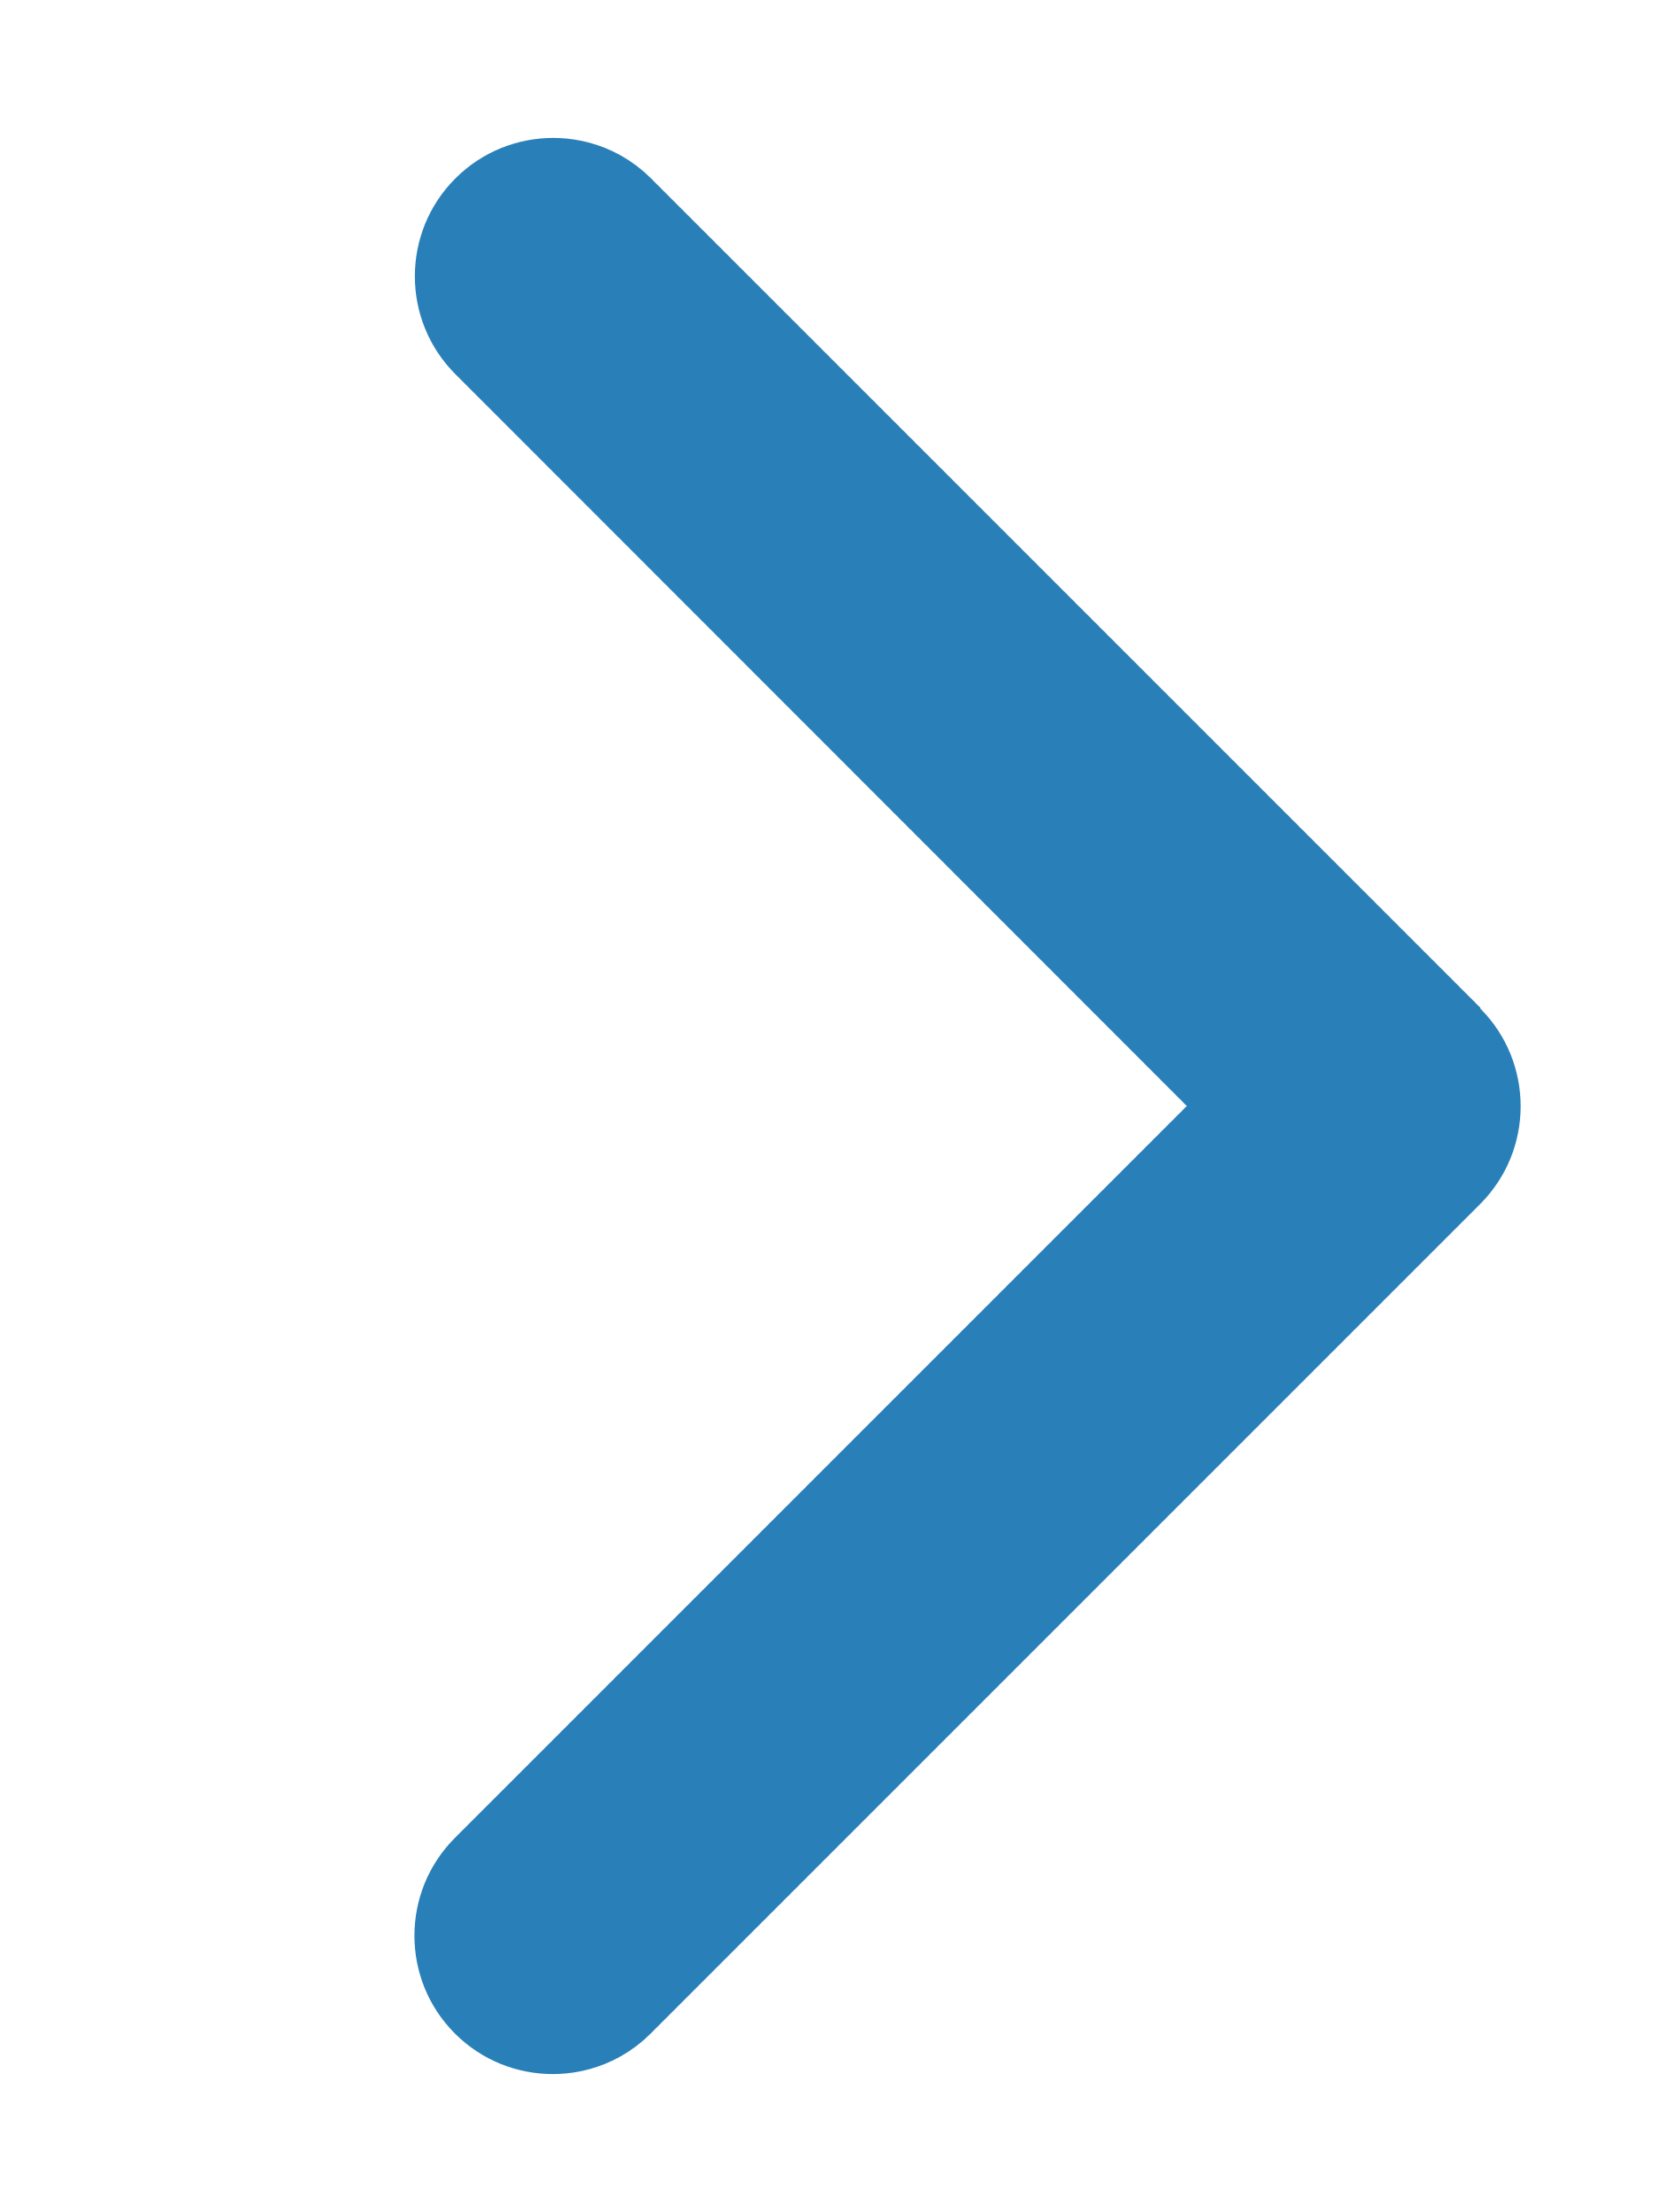
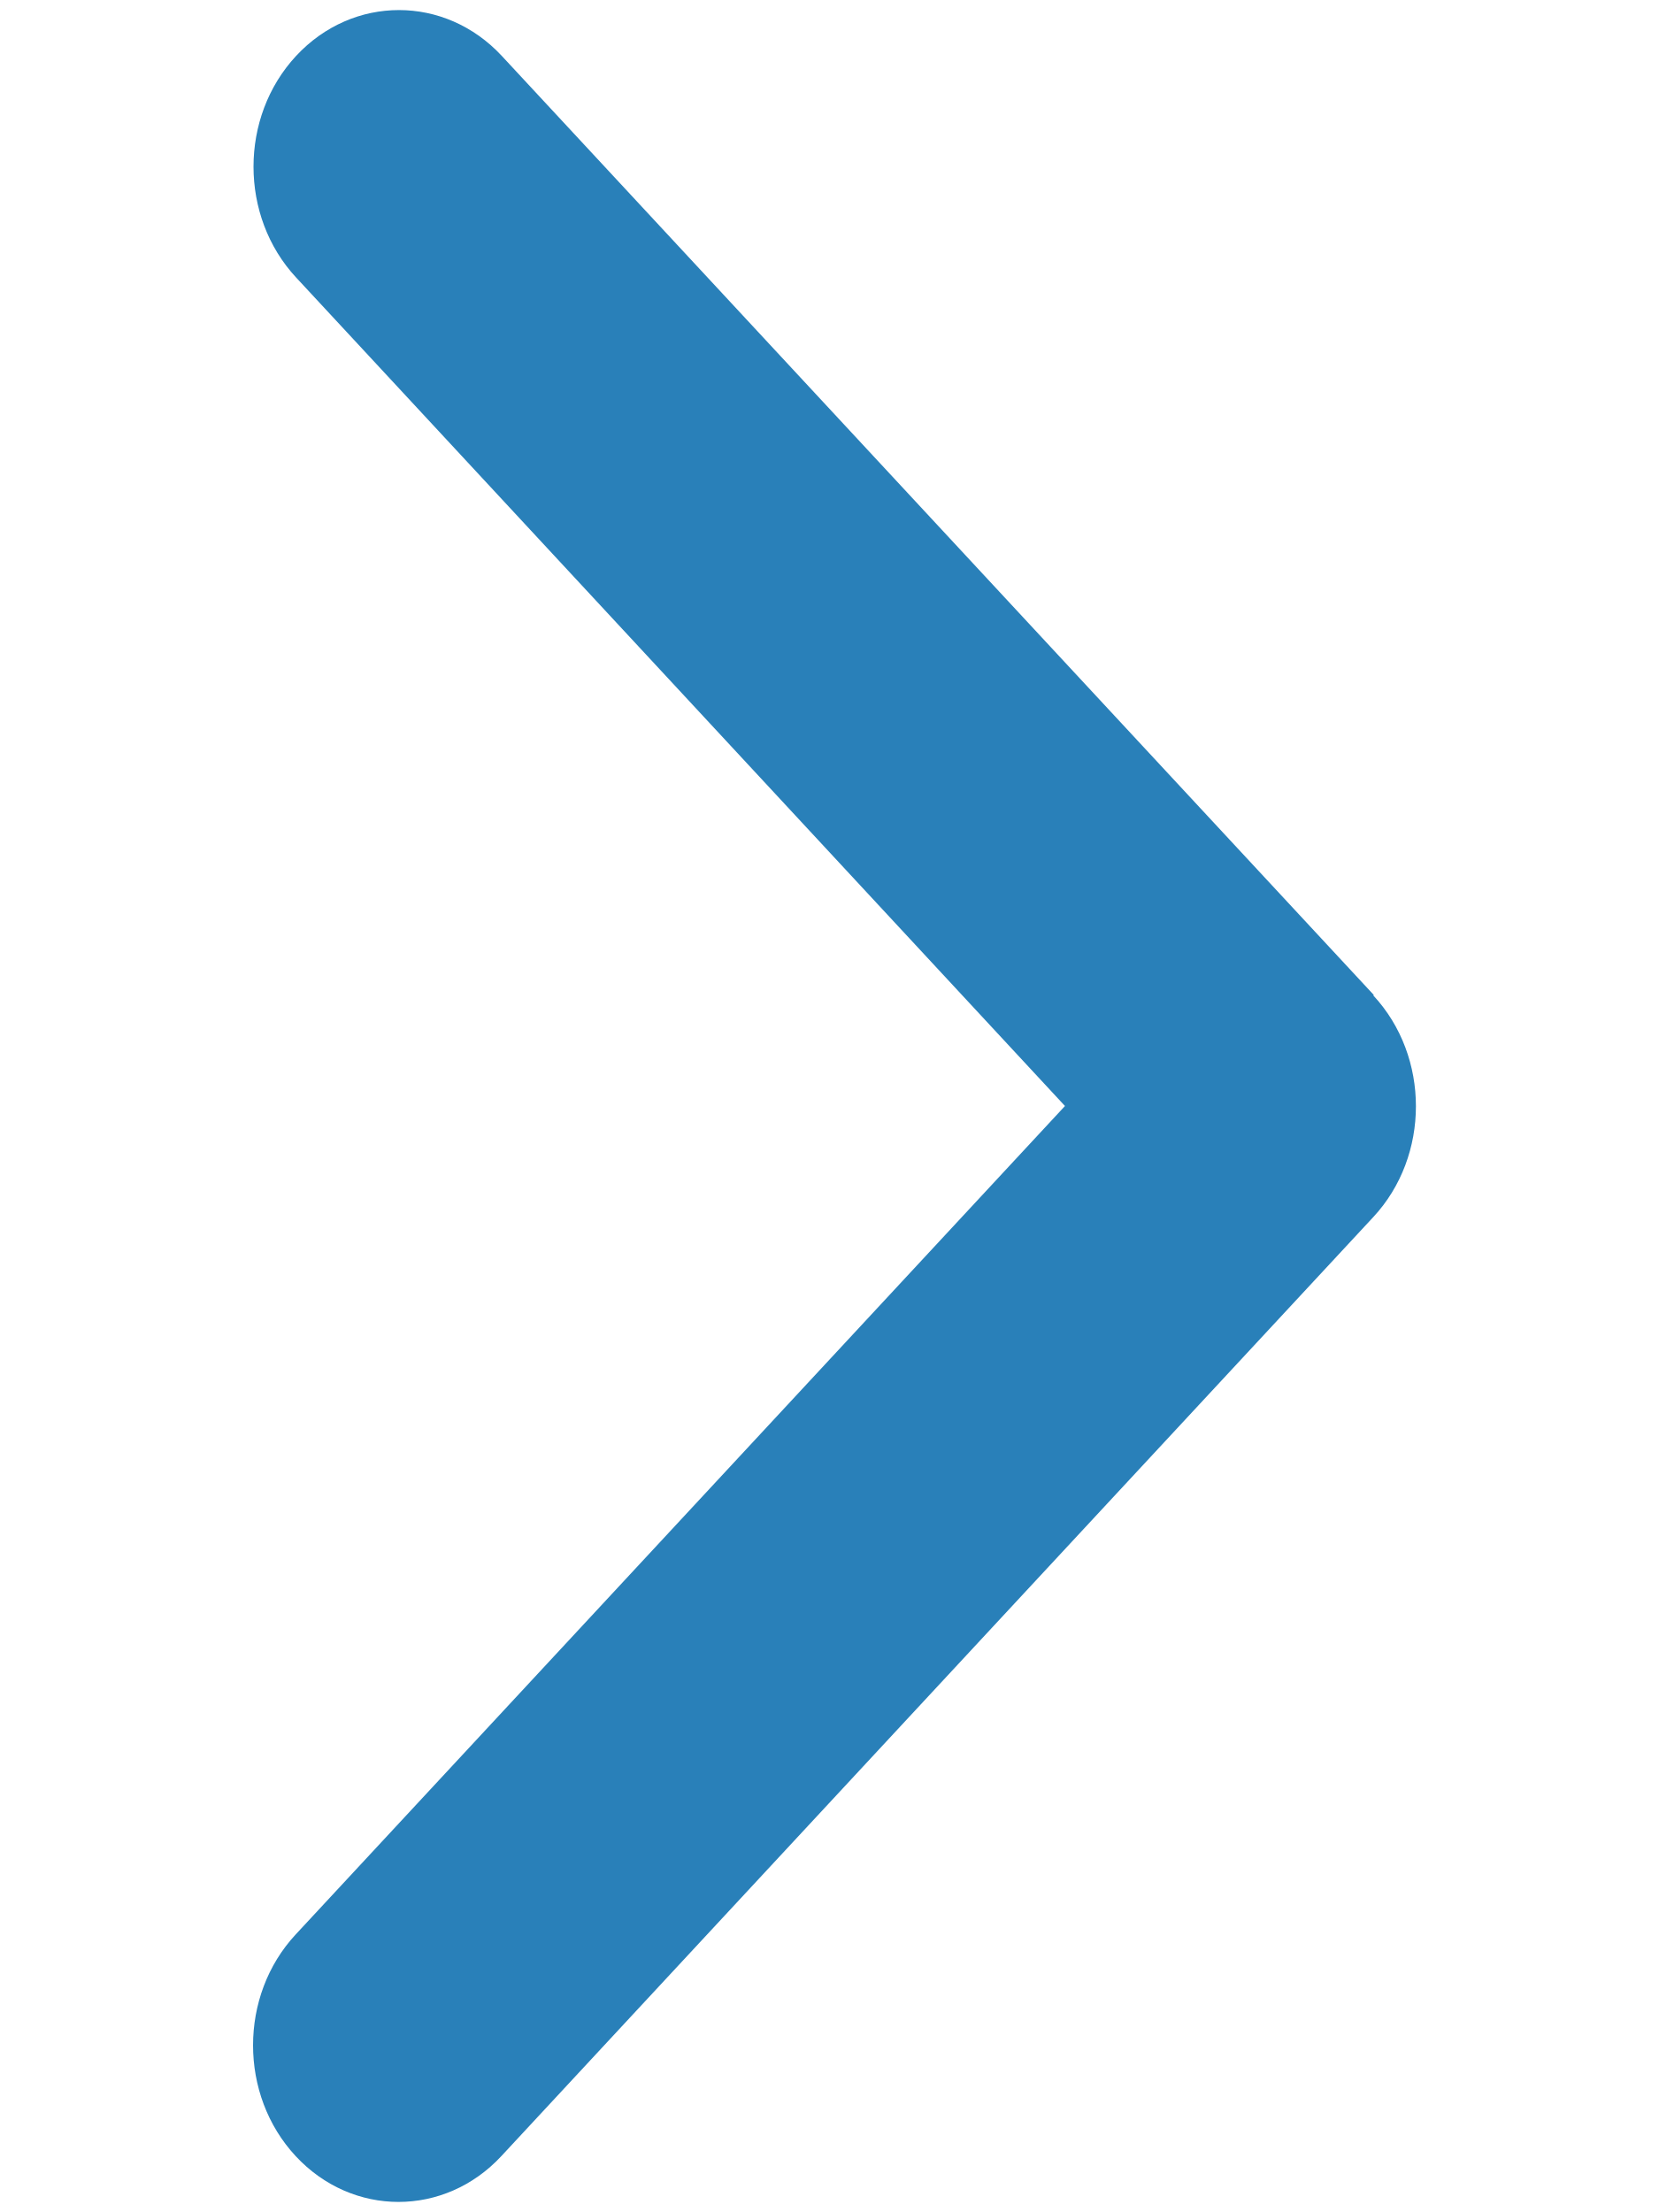
- <svg xmlns="http://www.w3.org/2000/svg" width="90" height="120" viewBox="0 0 90 120" fill="none">
-   <path d="M80.297 54.703C83.227 57.633 83.227 62.391 80.297 65.32L35.297 110.32C32.367 113.25 27.609 113.25 24.68 110.32C21.75 107.391 21.75 102.633 24.68 99.703L64.383 60L24.703 20.297C21.773 17.367 21.773 12.609 24.703 9.68C27.633 6.75 32.391 6.75 35.32 9.68L80.32 54.68L80.297 54.703Z" fill="#2980B9" />
+ <svg xmlns="http://www.w3.org/2000/svg" width="60" height="80" viewBox="0 0 57 106" fill="none">
+   <path d="M54.561 47.703C57.282 50.633 57.282 55.391 54.561 58.32L12.776 103.32C10.055 106.25 5.637 106.25 2.917 103.32C0.196 100.391 0.196 95.633 2.917 92.703L39.784 53L2.939 13.297C0.218 10.367 0.218 5.609 2.939 2.68C5.659 -0.25 10.077 -0.25 12.797 2.68L54.583 47.68L54.561 47.703Z" fill="#2980B9" />
</svg>
